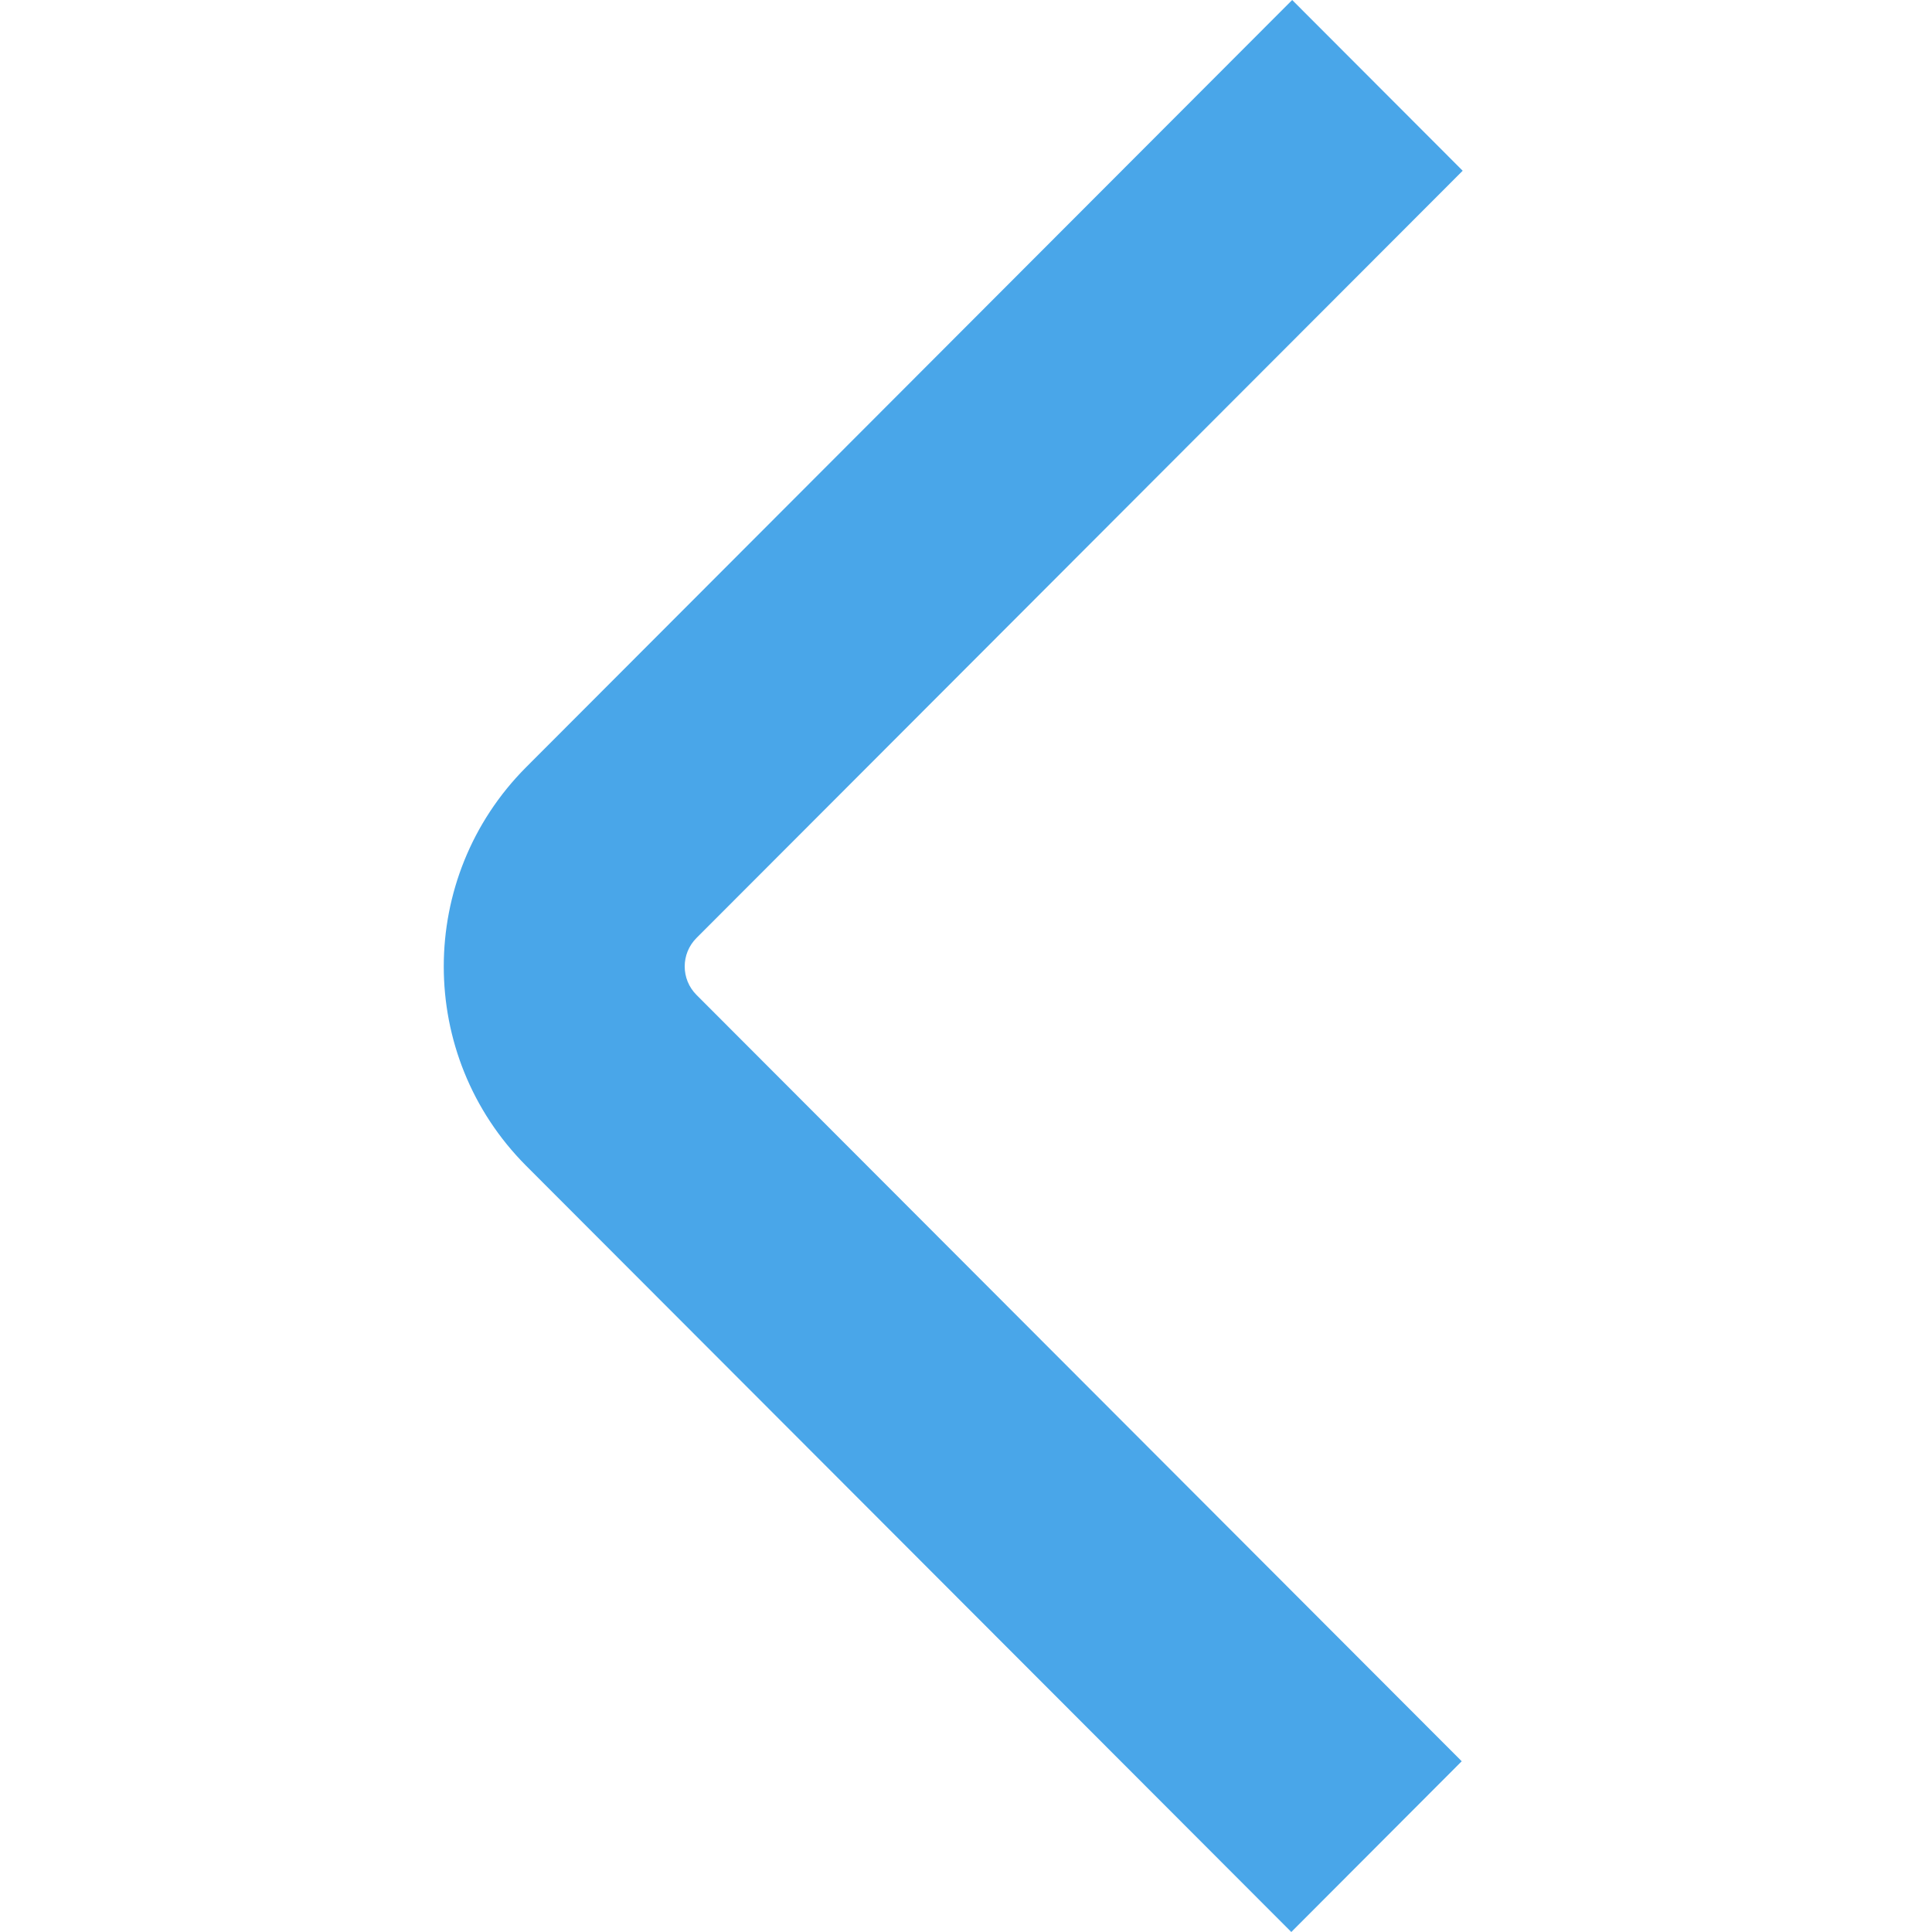
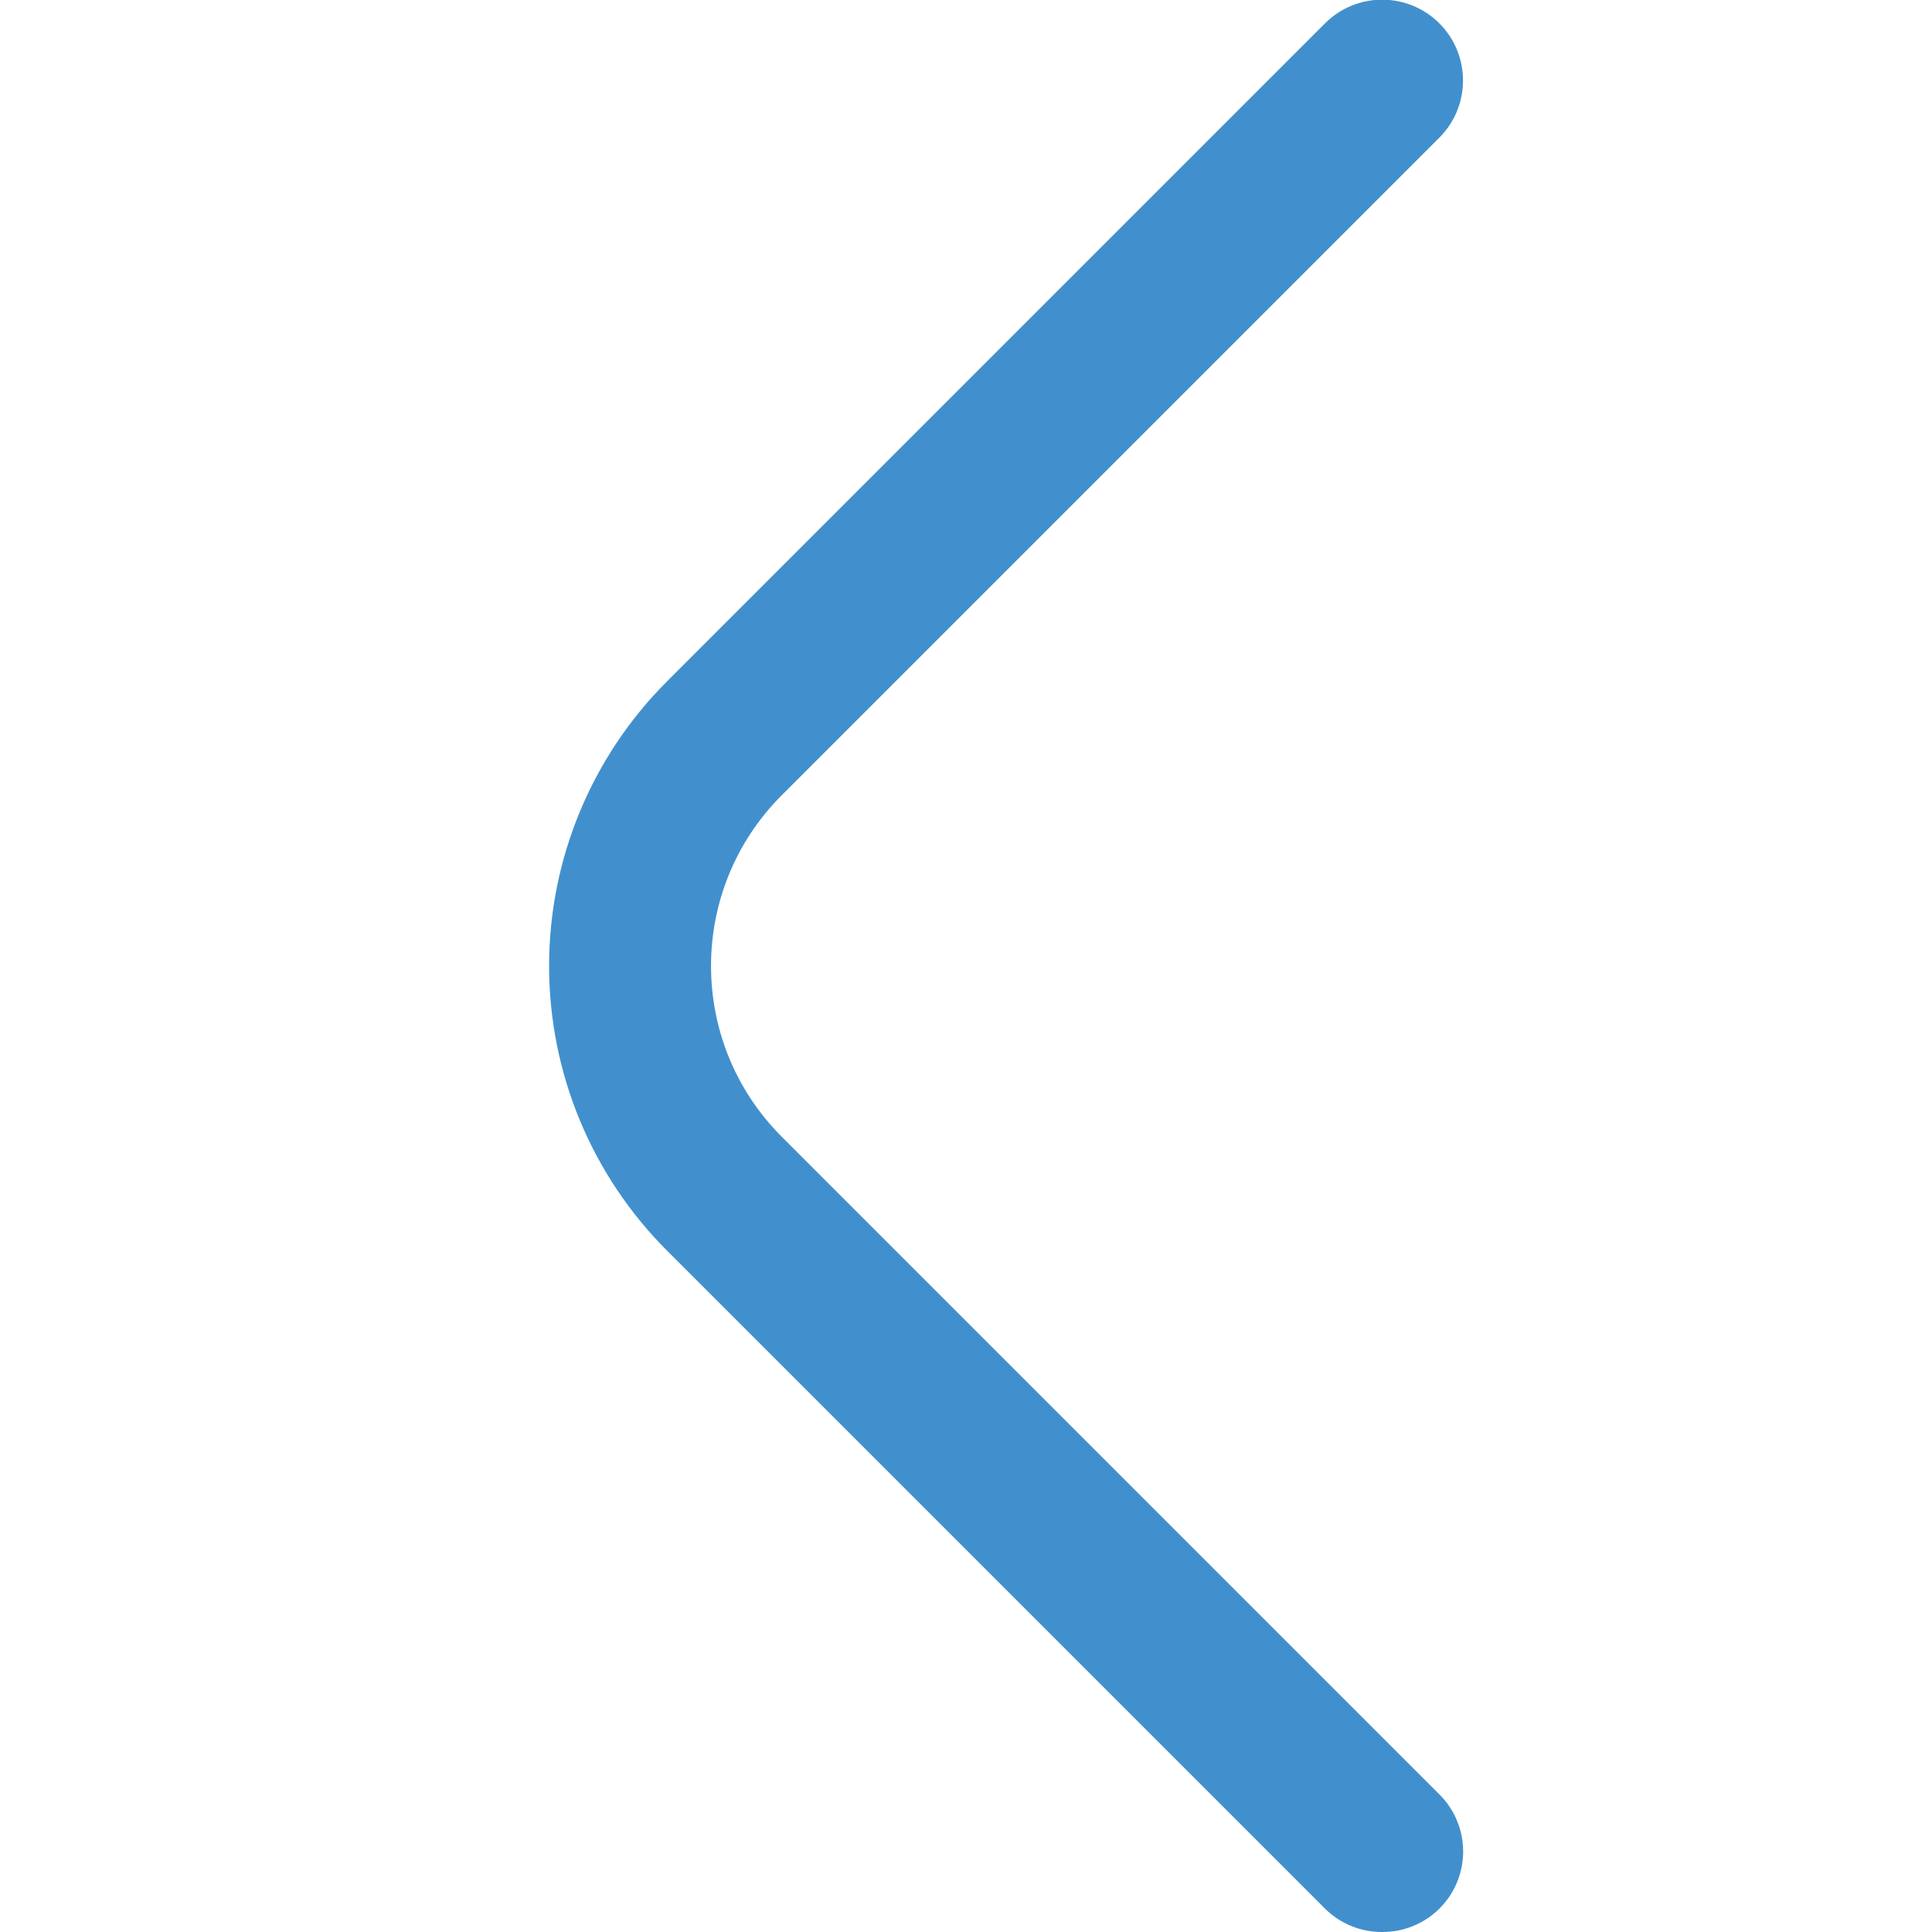
- <svg xmlns="http://www.w3.org/2000/svg" id="Isolation_Mode" data-name="Isolation Mode" viewBox="0 0 24 24" width="18" height="18" fill="hsl(205, 78%, 60%)">
-   <path d="M16.041,24,6.534,14.48a3.507,3.507,0,0,1,0-4.948L16.052,0,18.17,2.121,8.652,11.652a.5.5,0,0,0,0,.707l9.506,9.52Z" />
+ <svg xmlns="http://www.w3.org/2000/svg" version="1.1" width="18" height="18" x="0" y="0" viewBox="0 0 24 24" style="enable-background:new 0 0 512 512" xml:space="preserve">
+   <g>
+     <path d="M17.17,24a1,1,0,0,1-.71-.29L8.29,15.54a5,5,0,0,1,0-7.08L16.46.29a1,1,0,1,1,1.42,1.42L9.71,9.88a3,3,0,0,0,0,4.24l8.17,8.17a1,1,0,0,1,0,1.42A1,1,0,0,1,17.17,24Z" fill="#4190cd" data-original="#000000" />
+   </g>
</svg>
